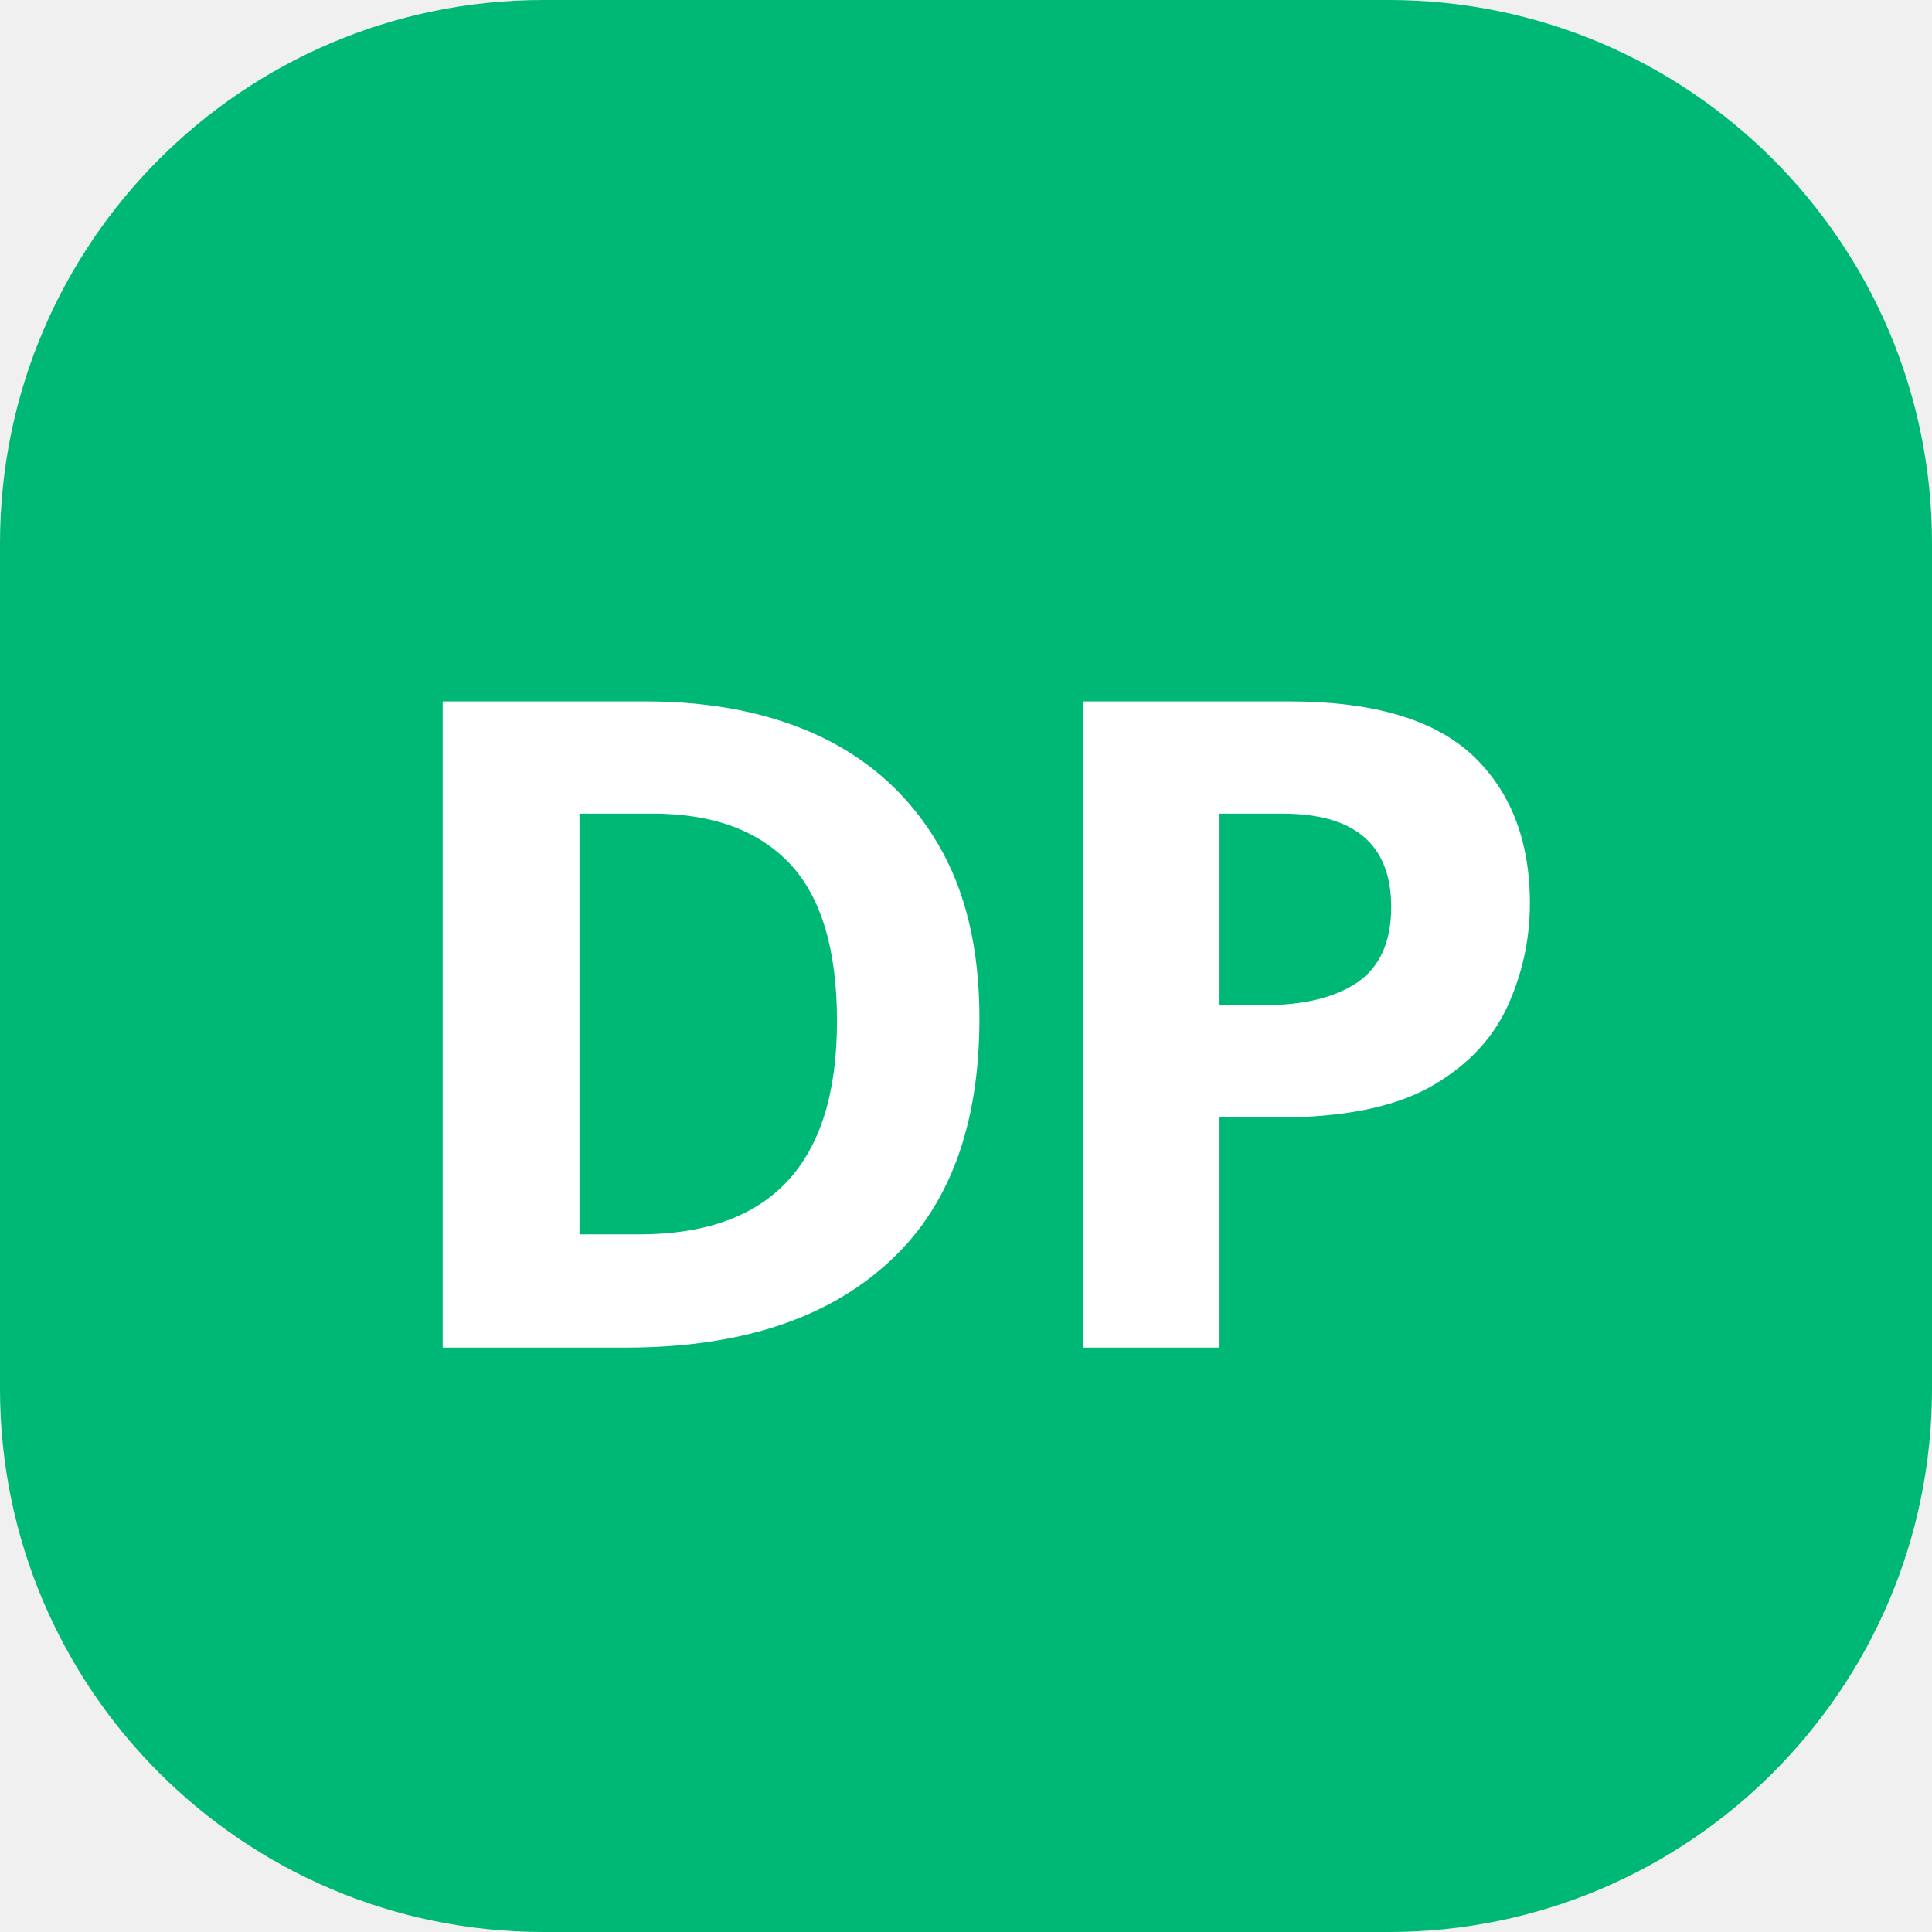
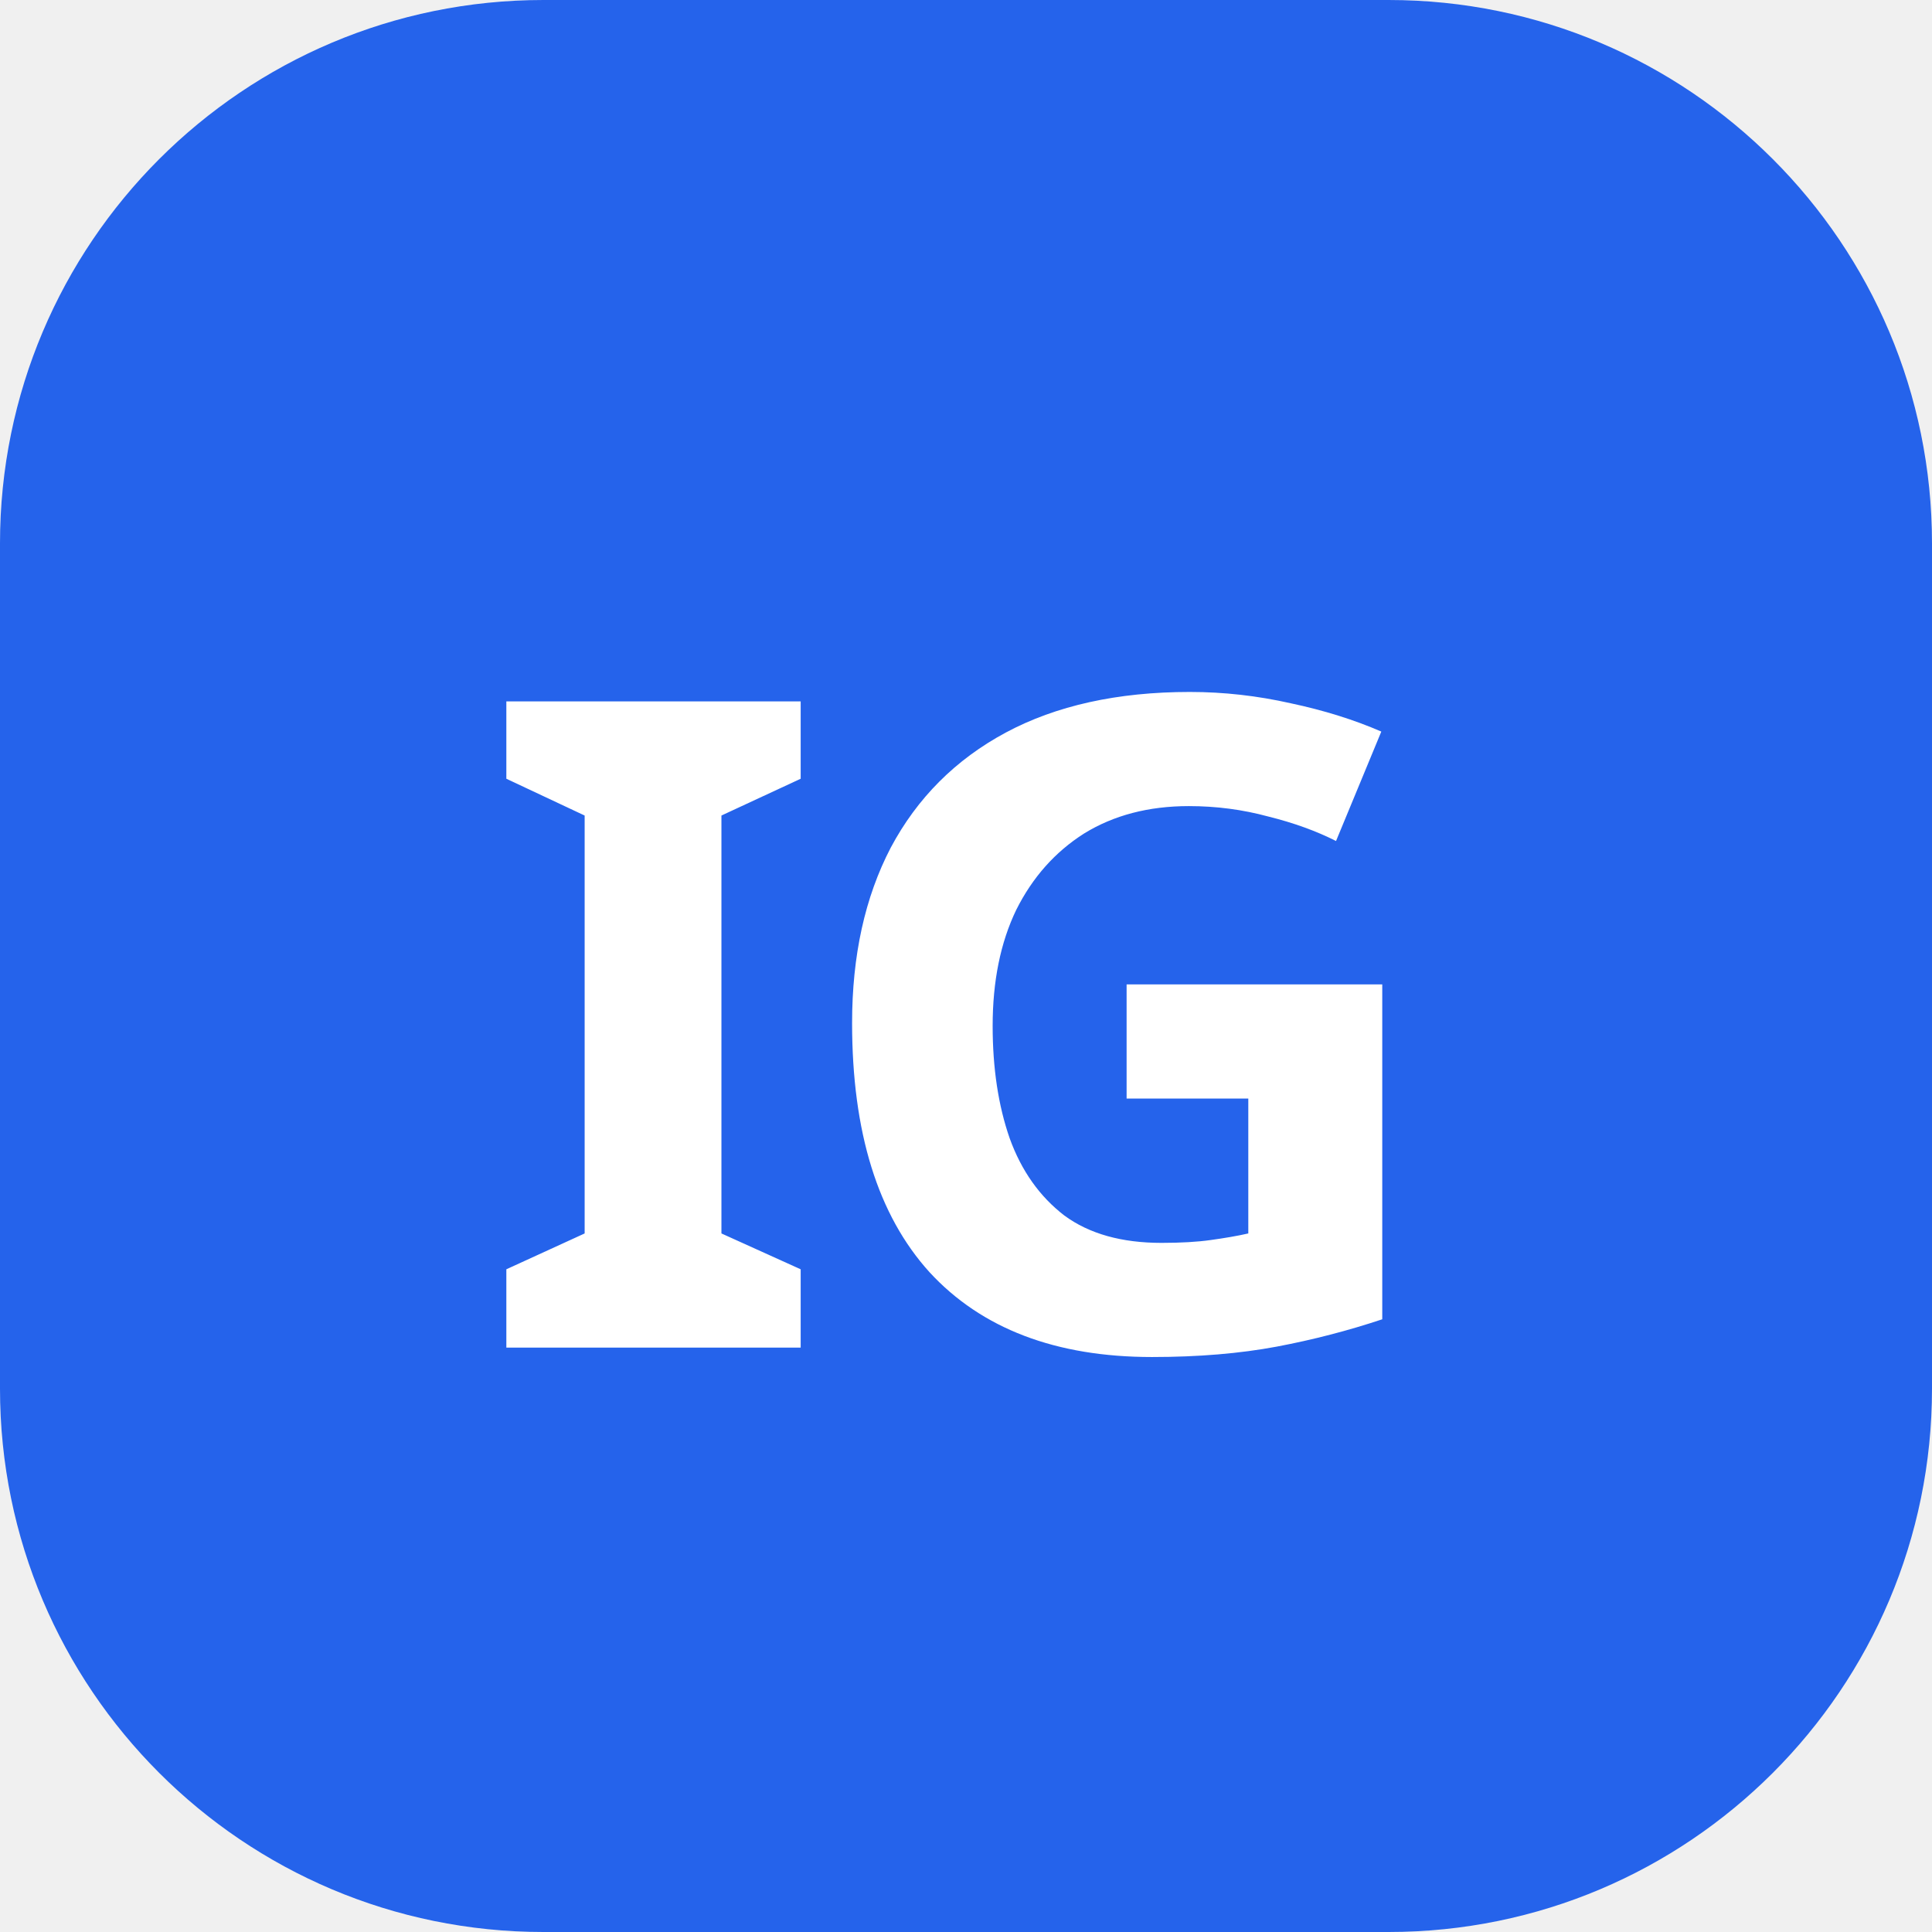
<svg xmlns="http://www.w3.org/2000/svg" viewBox="0 0 32 32" width="32" height="32">
-   <rect width="32" height="32" rx="9" fill="#00b875" />
-   <text x="16" y="16.5" fill="#ffffff" font-family="'Outfit', 'Plus Jakarta Sans', sans-serif" font-weight="900" font-size="15" text-anchor="middle" dominant-baseline="central" letter-spacing="-0.5">DP</text>
+   <rect width="32" height="32" rx="9" fill="#2563eb" />
+   <text x="16" y="16.5" fill="#ffffff" font-family="'Outfit', 'Plus Jakarta Sans', sans-serif" font-weight="900" font-size="15" text-anchor="middle" dominant-baseline="central" letter-spacing="-0.5">IG</text>
</svg>
